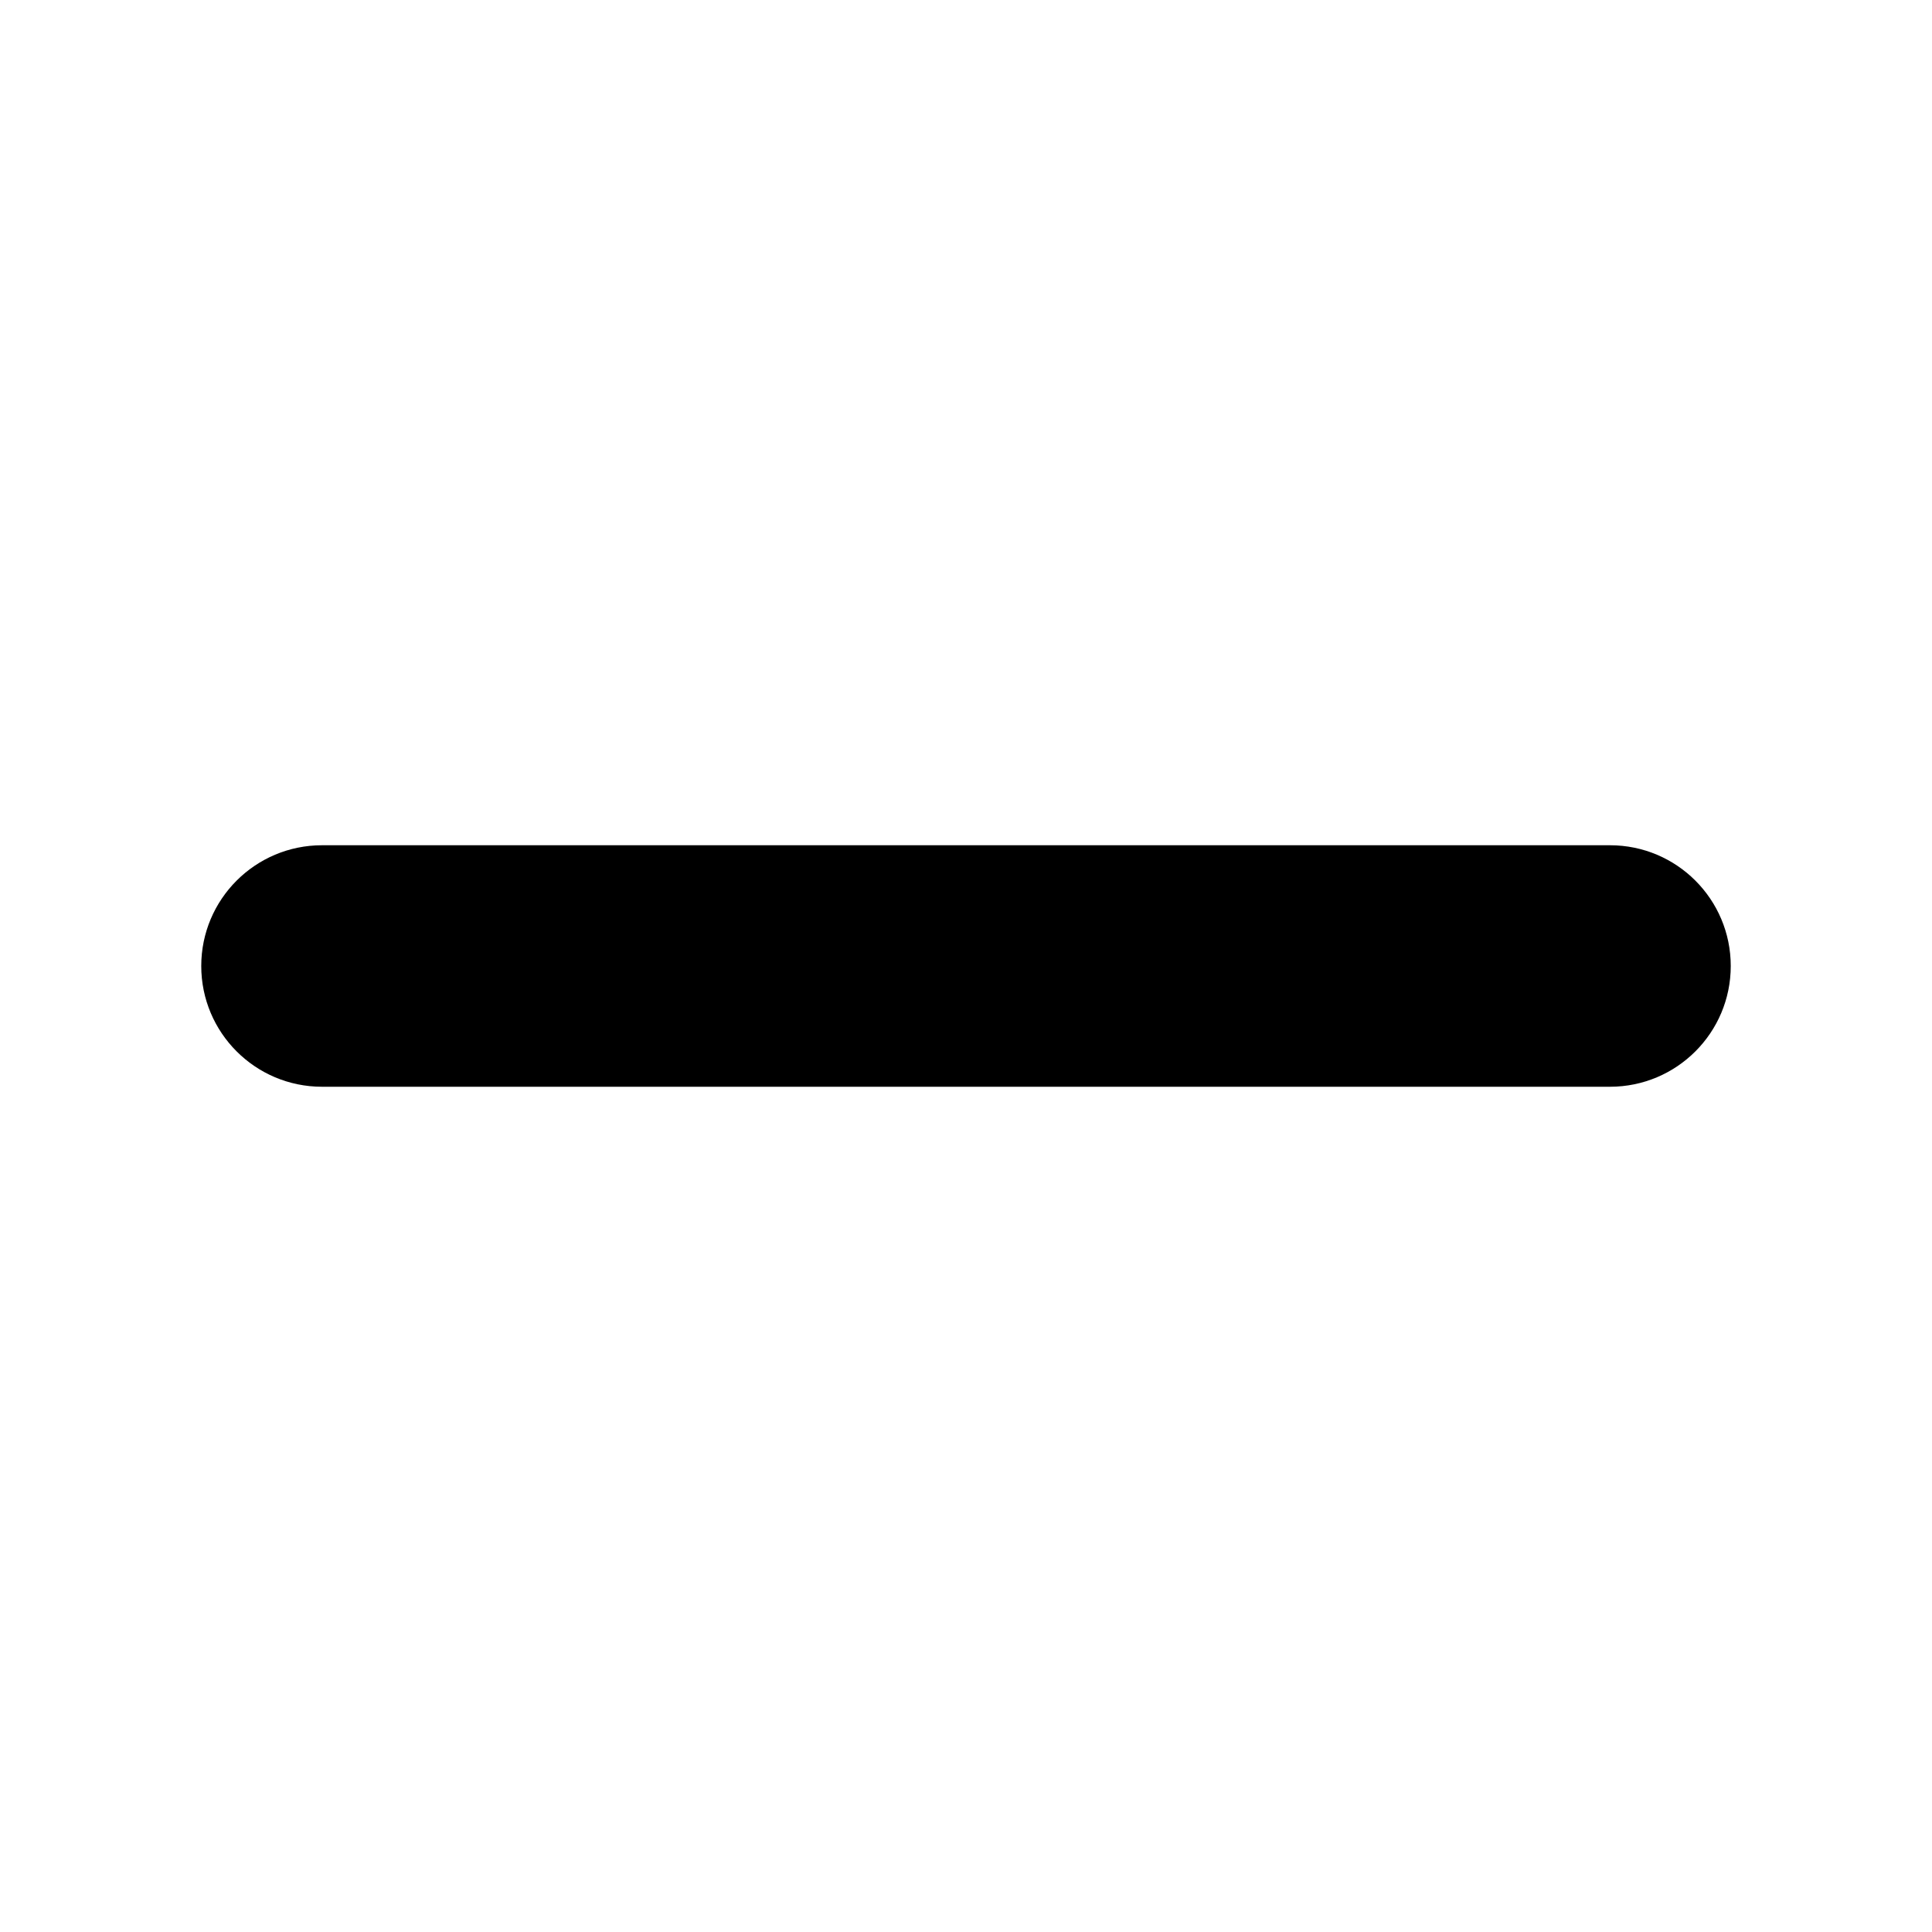
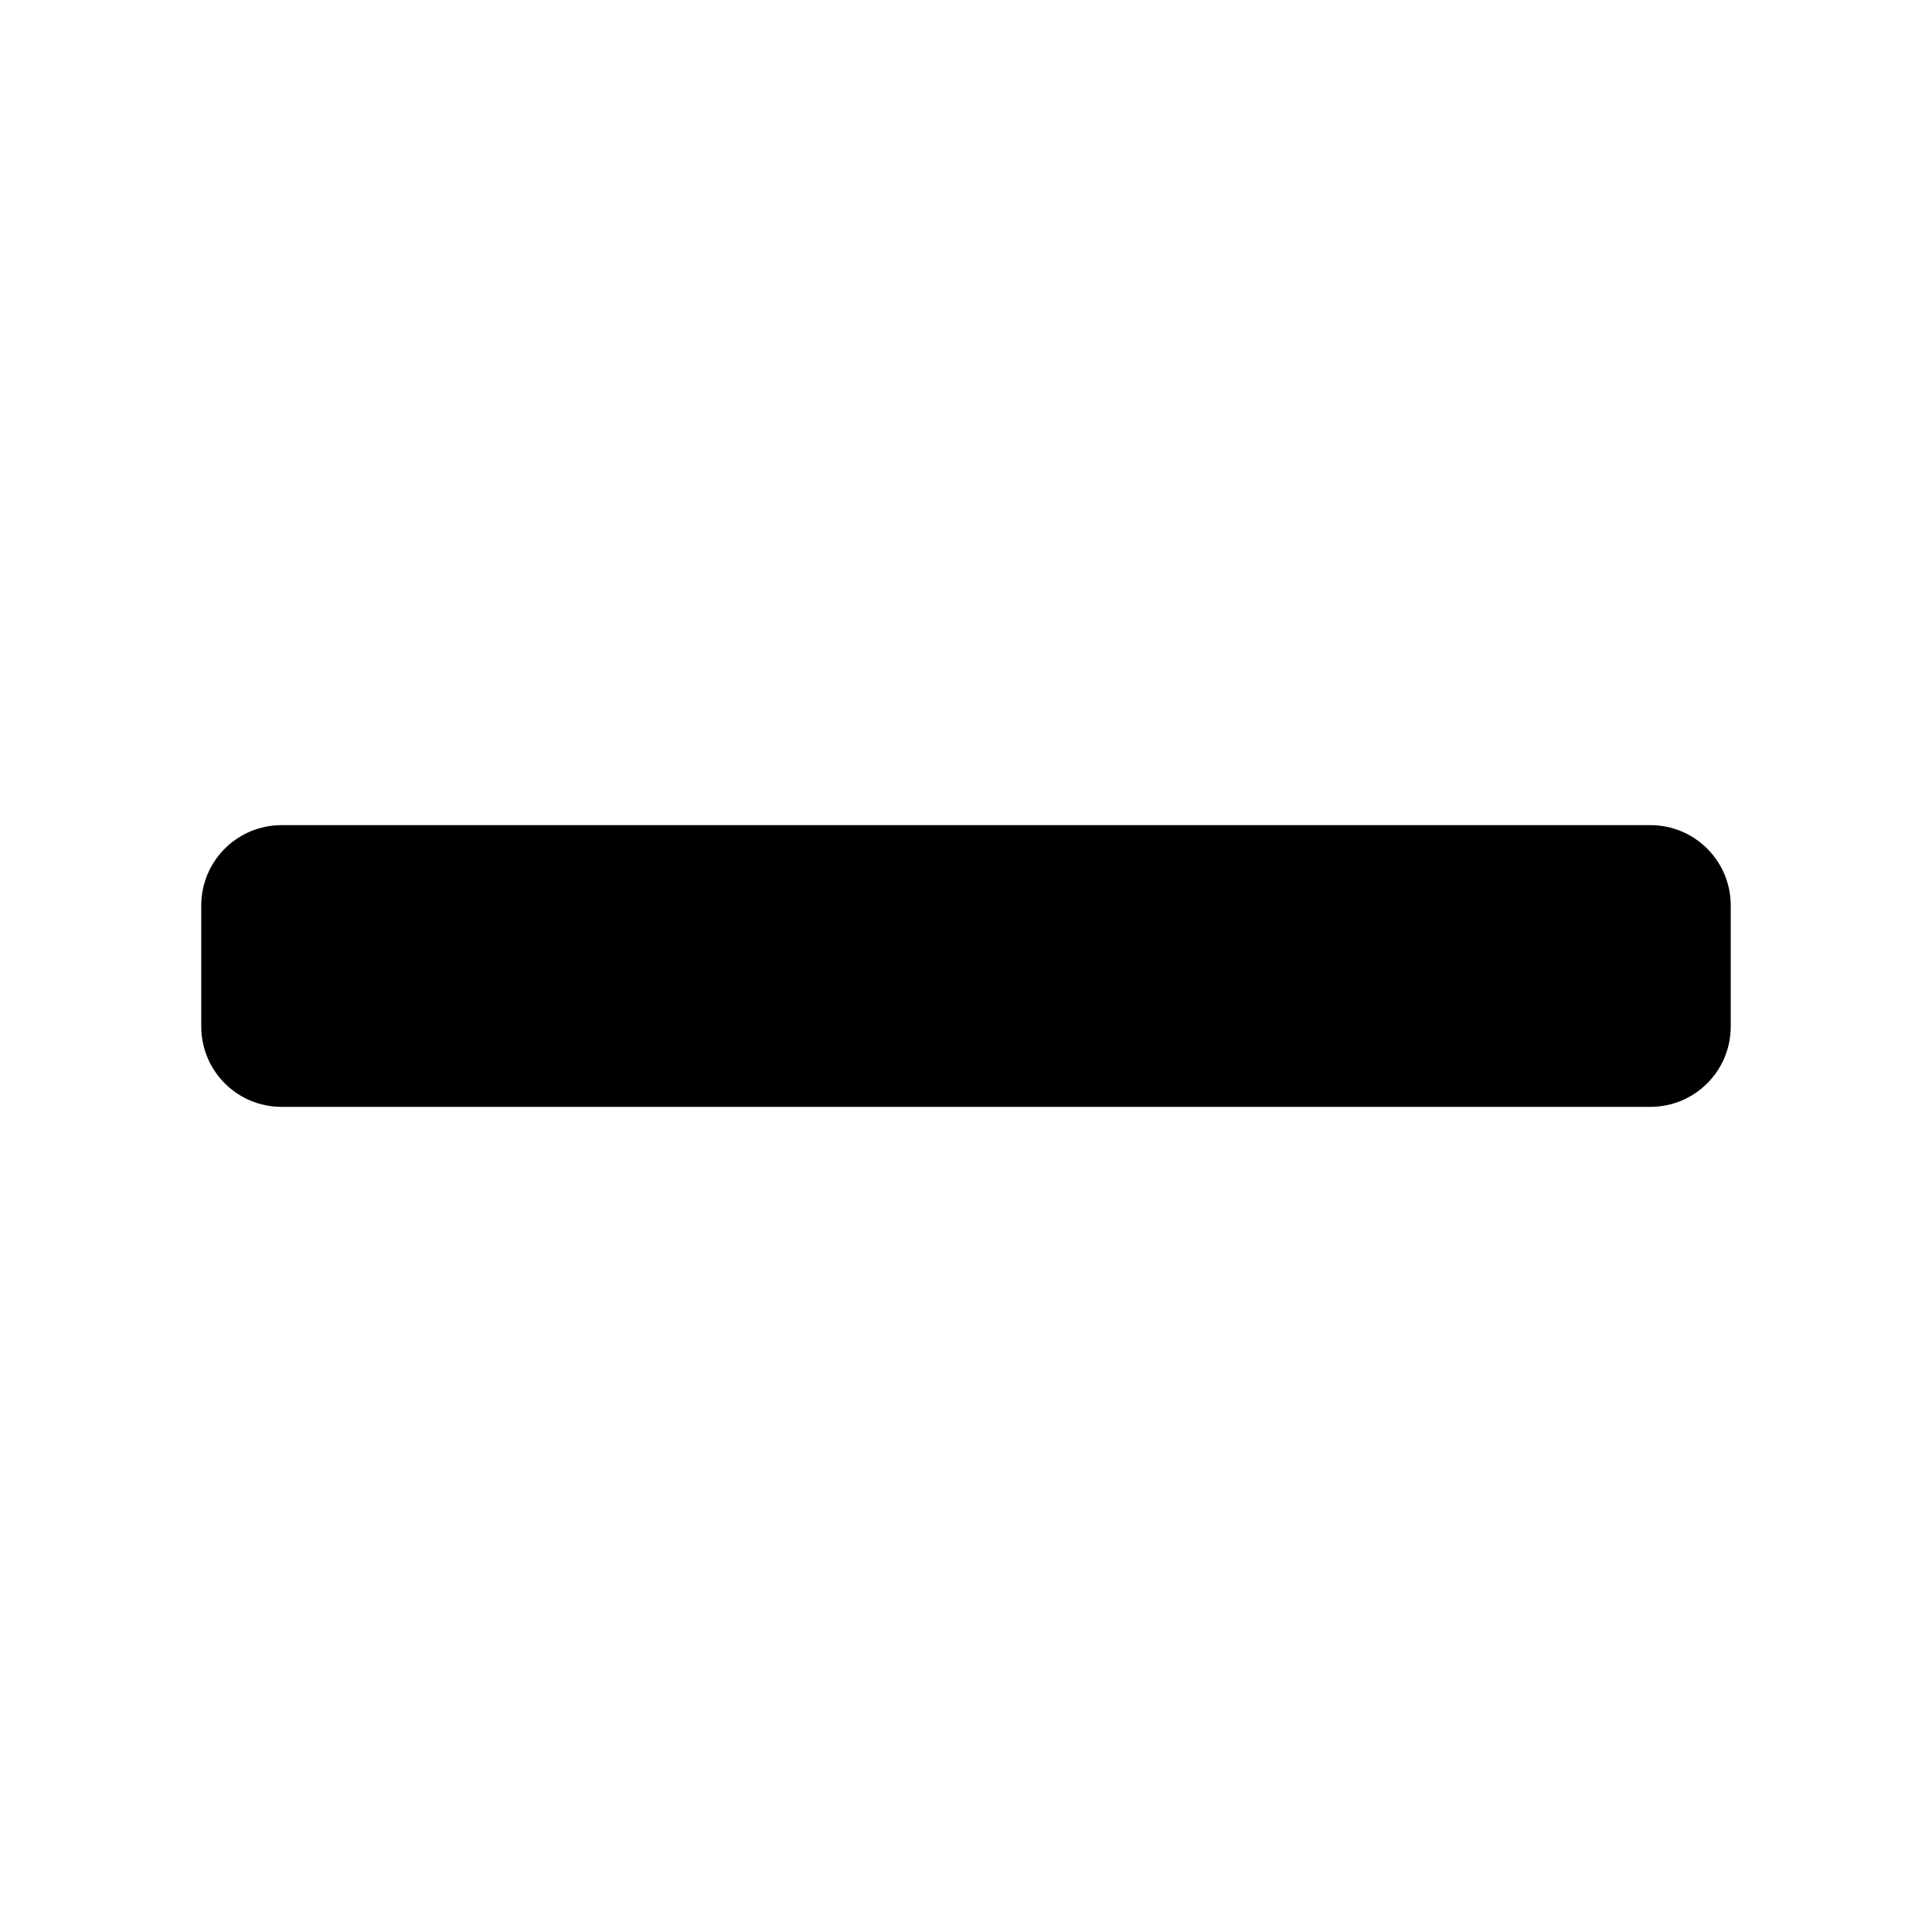
<svg xmlns="http://www.w3.org/2000/svg" height="48" width="48" version="1.1" viewBox="0 0 48 48">
-   <g transform="translate(0 -1004.4)">
-     <path style="color-rendering:auto;text-decoration-color:#000000;color:#000000;shape-rendering:auto;solid-color:#000000;text-decoration-line:none;fill:#000000;fill-rule:evenodd;mix-blend-mode:normal;block-progression:tb;text-indent:0;image-rendering:auto;white-space:normal;text-decoration-style:solid;isolation:auto;text-transform:none" d="m8 1025.4a3 3 0 1 0 0 6h32a3 3 0 1 0 0 -6h-32z" />
-   </g>
+   <path style="fill-rule:evenodd;fill:#000000" d="m7 20.5h34c1.108 0 2 0.892 2 2v3c0 1.108-0.892 2-2 2h-34c-1.108 0-2-0.892-2-2v-3c0-1.108 0.892-2 2-2z" />
</svg>
